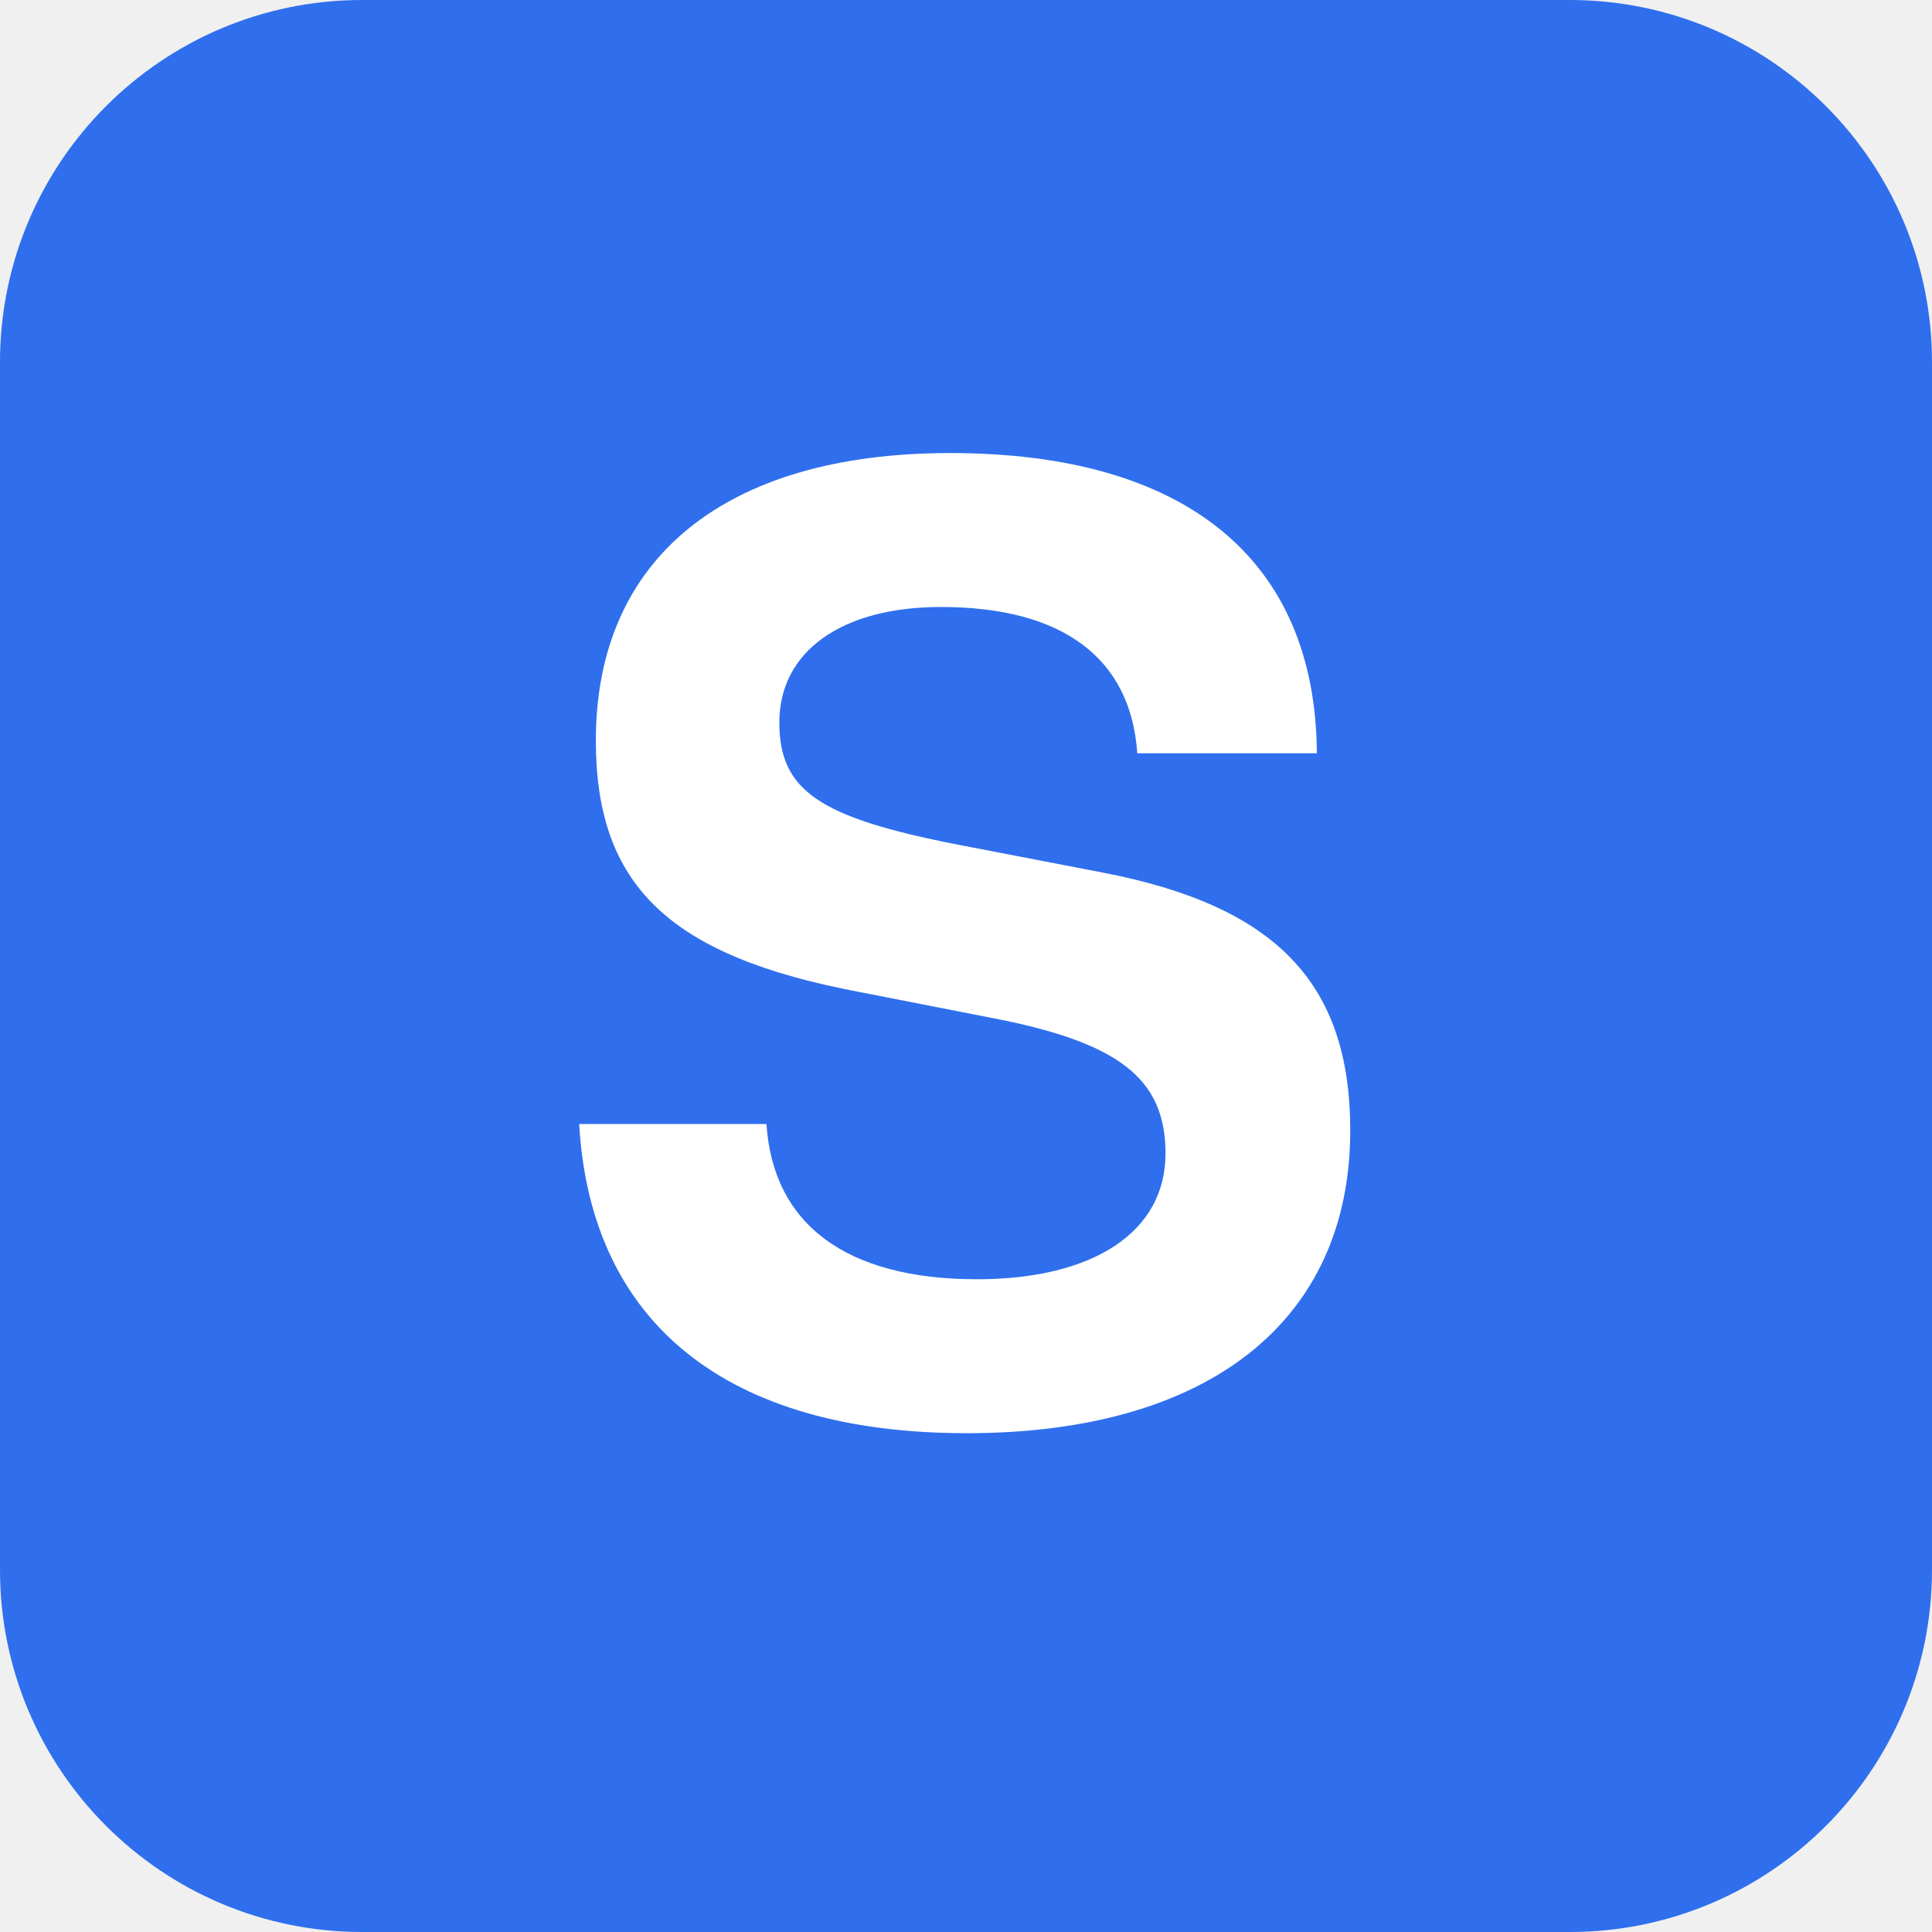
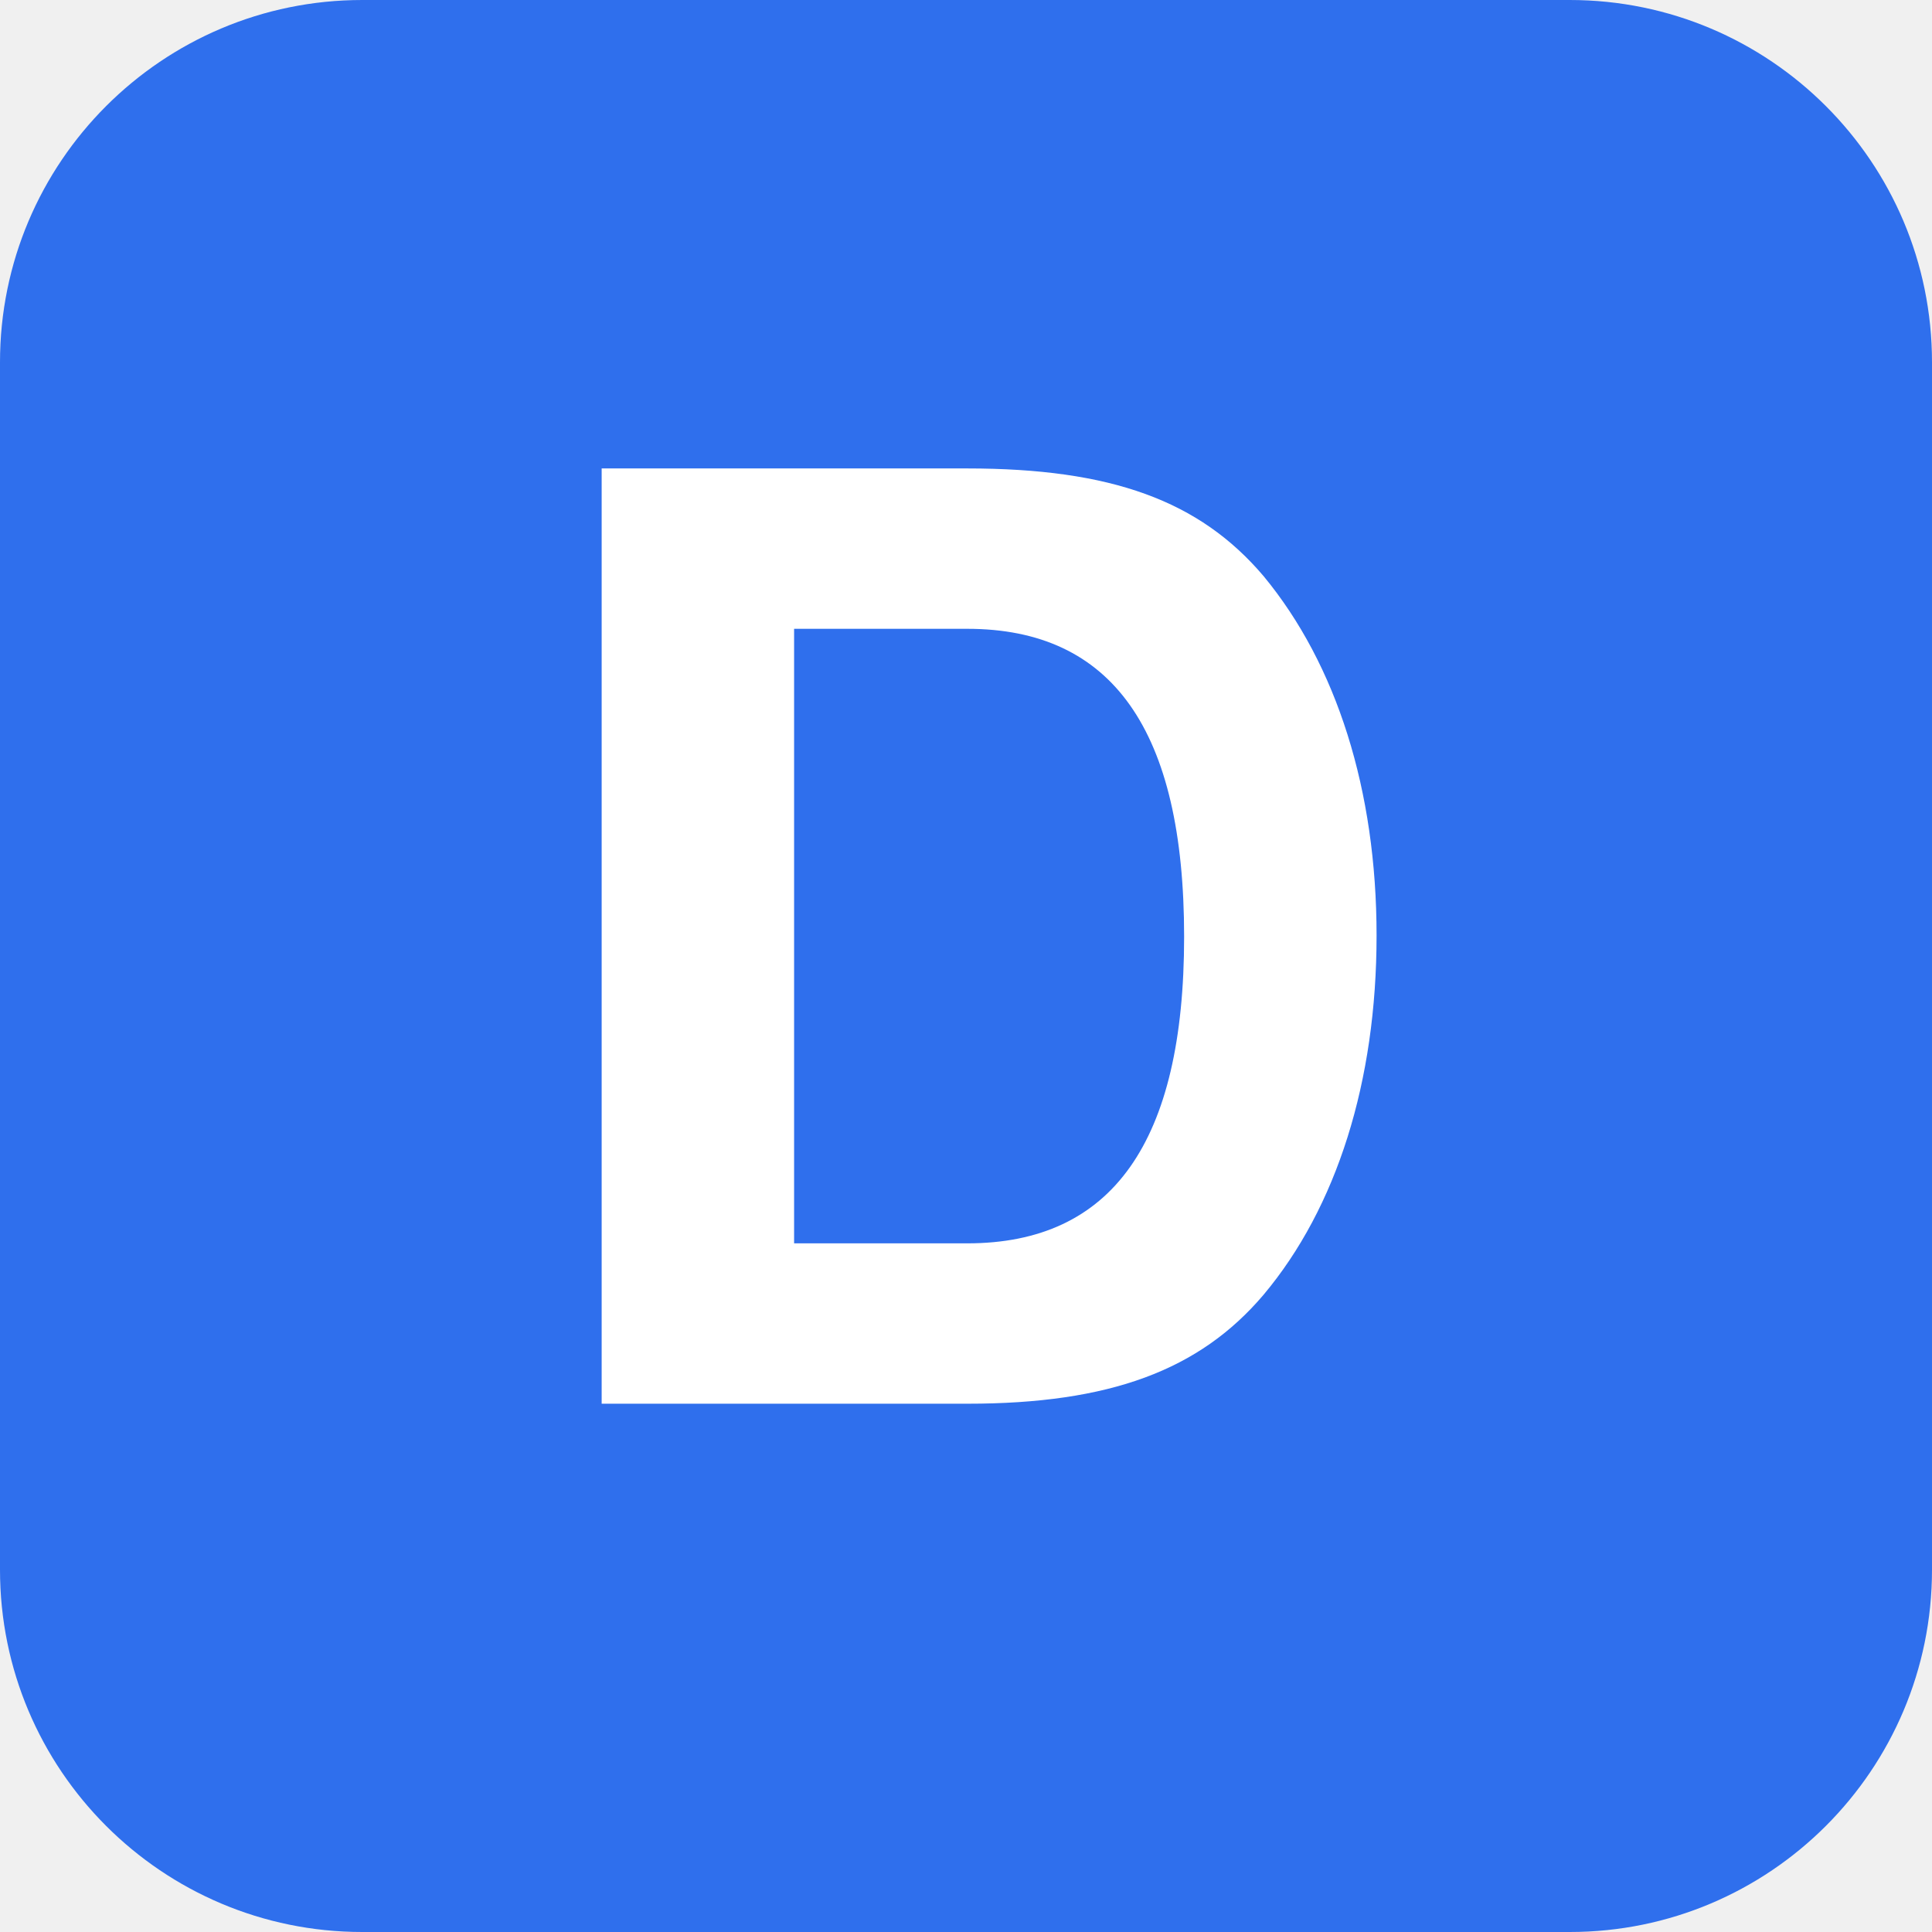
<svg xmlns="http://www.w3.org/2000/svg" viewBox="0 0 512 512">
  <rect width="512" height="512" rx="96" fill="#2f6fed" />
-   <text x="256" y="372" font-family="Helvetica, Arial, sans-serif" font-weight="700" font-size="340" text-anchor="middle" fill="#ffffff">S</text>
+   <text x="256" y="372" font-family="Helvetica, Arial, sans-serif" font-weight="700" font-size="340" text-anchor="middle" fill="#ffffff">D</text>
</svg>
